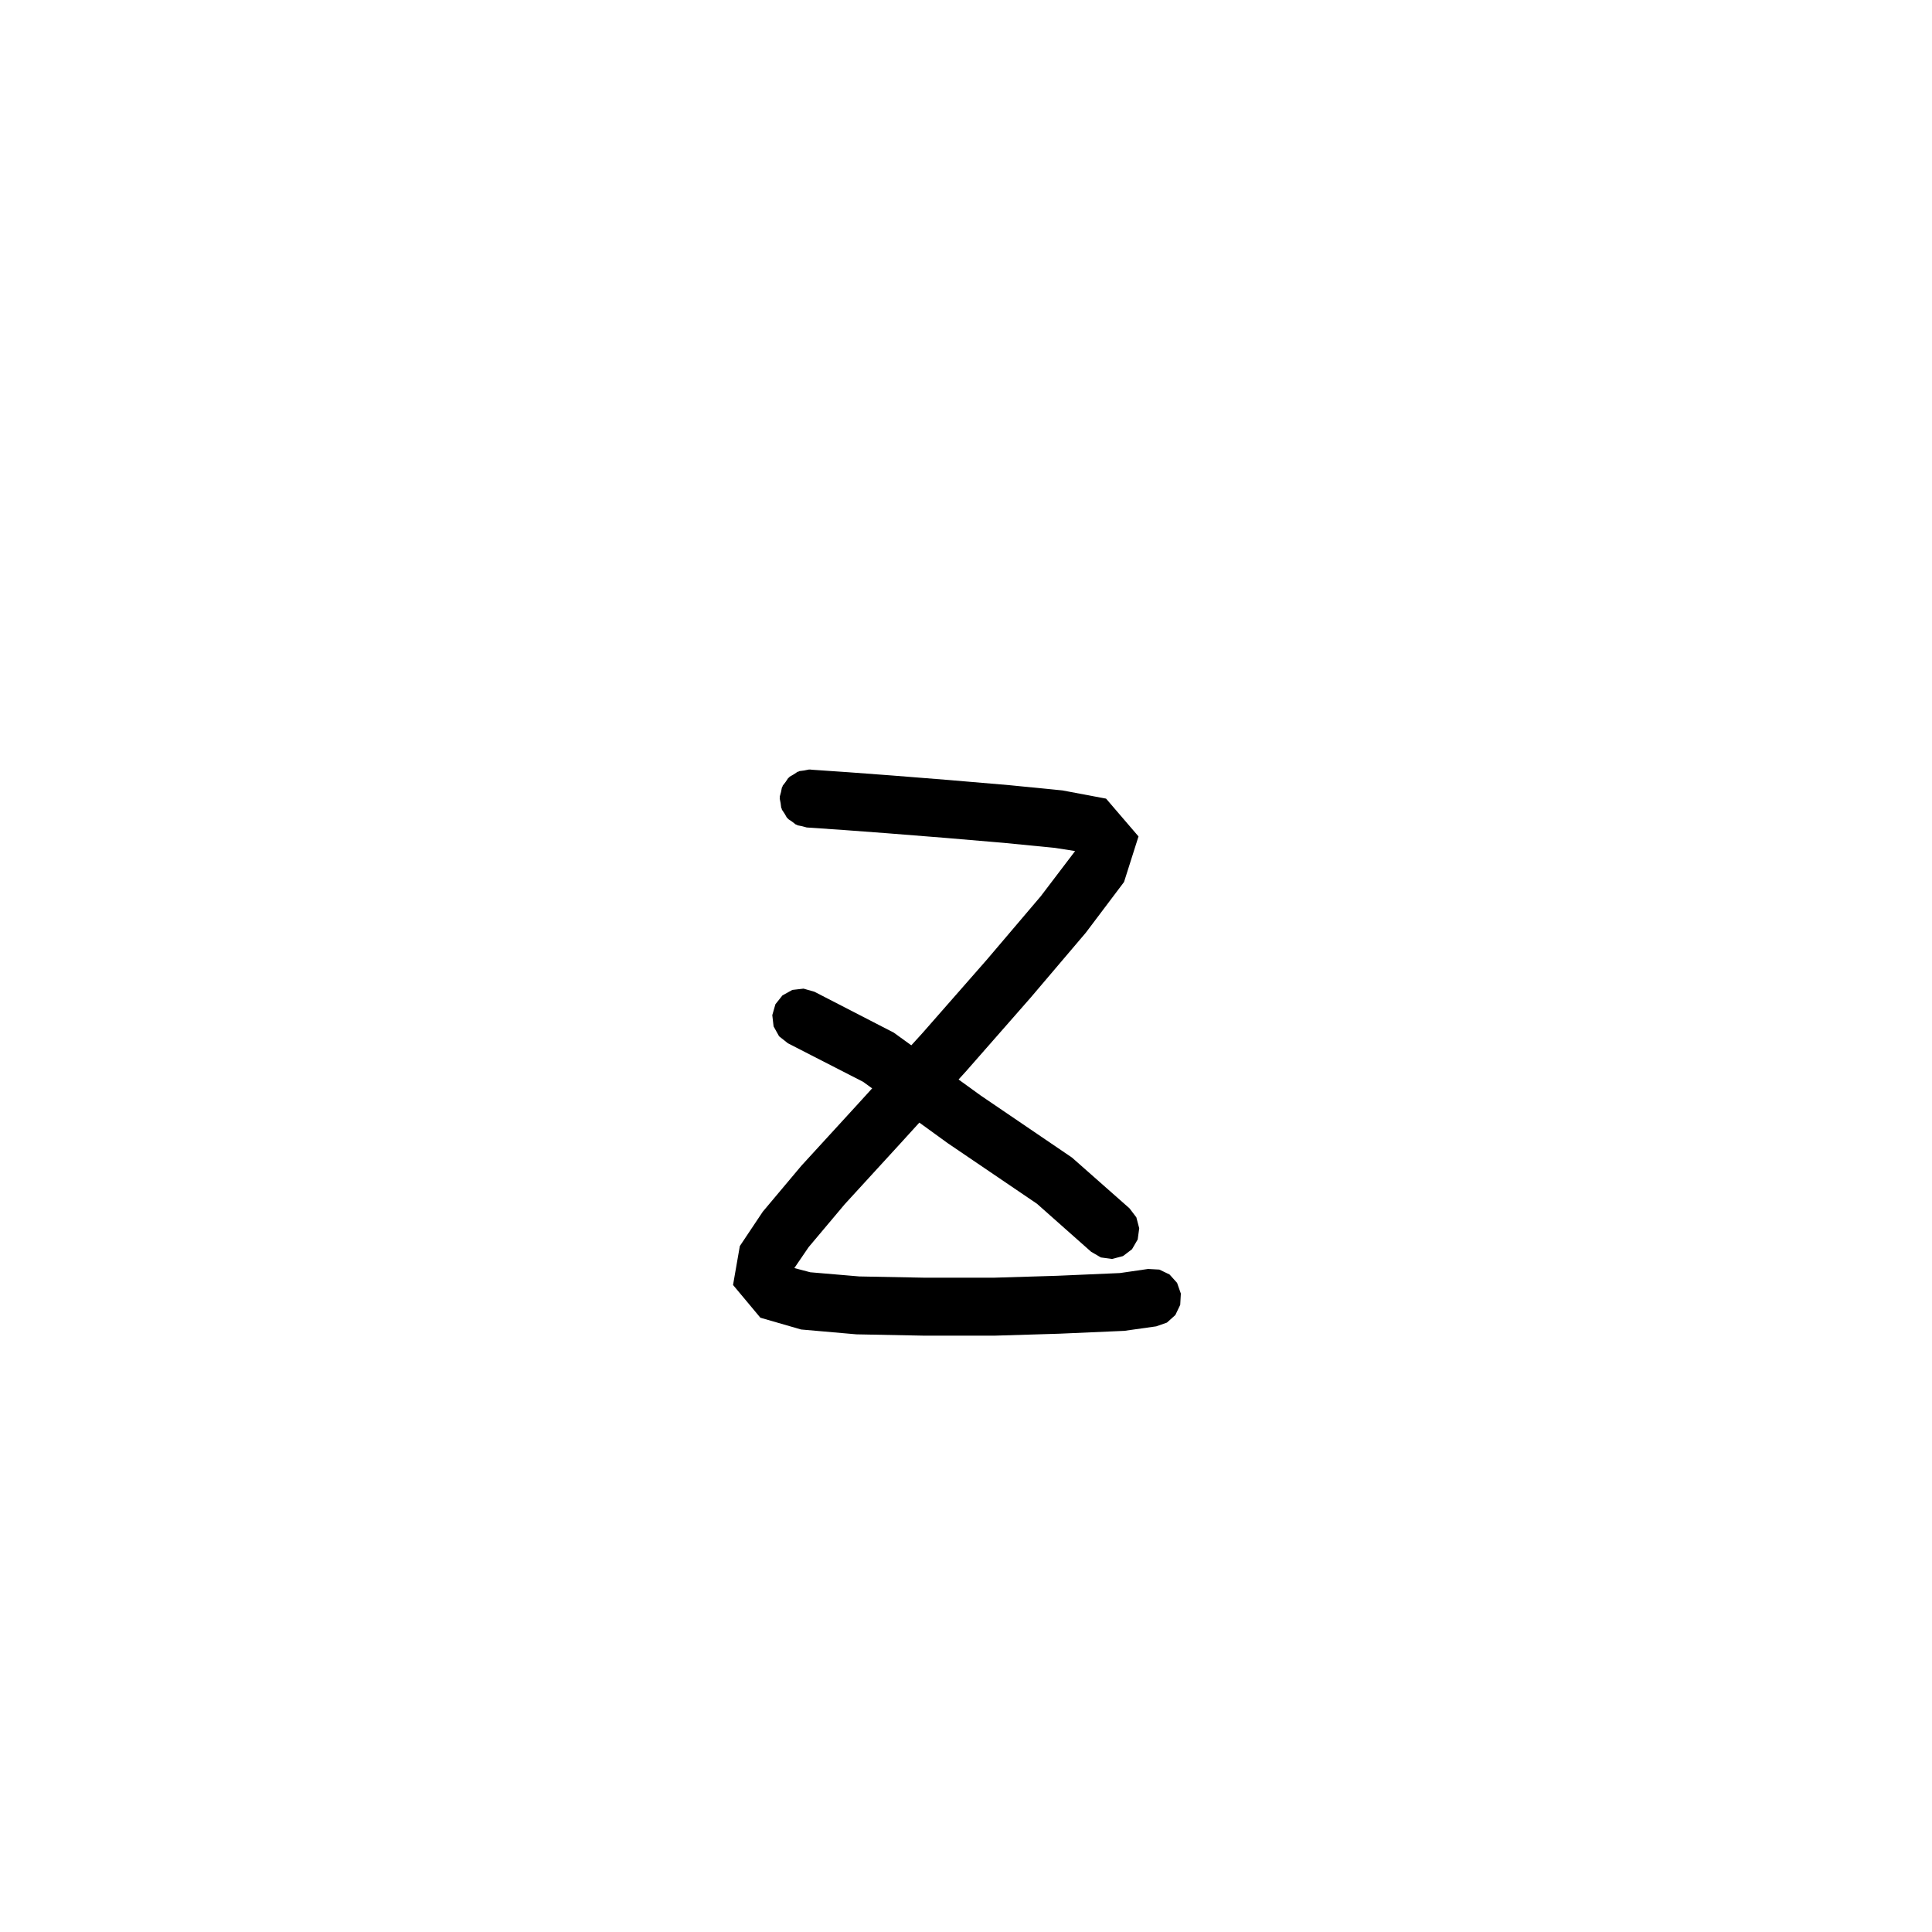
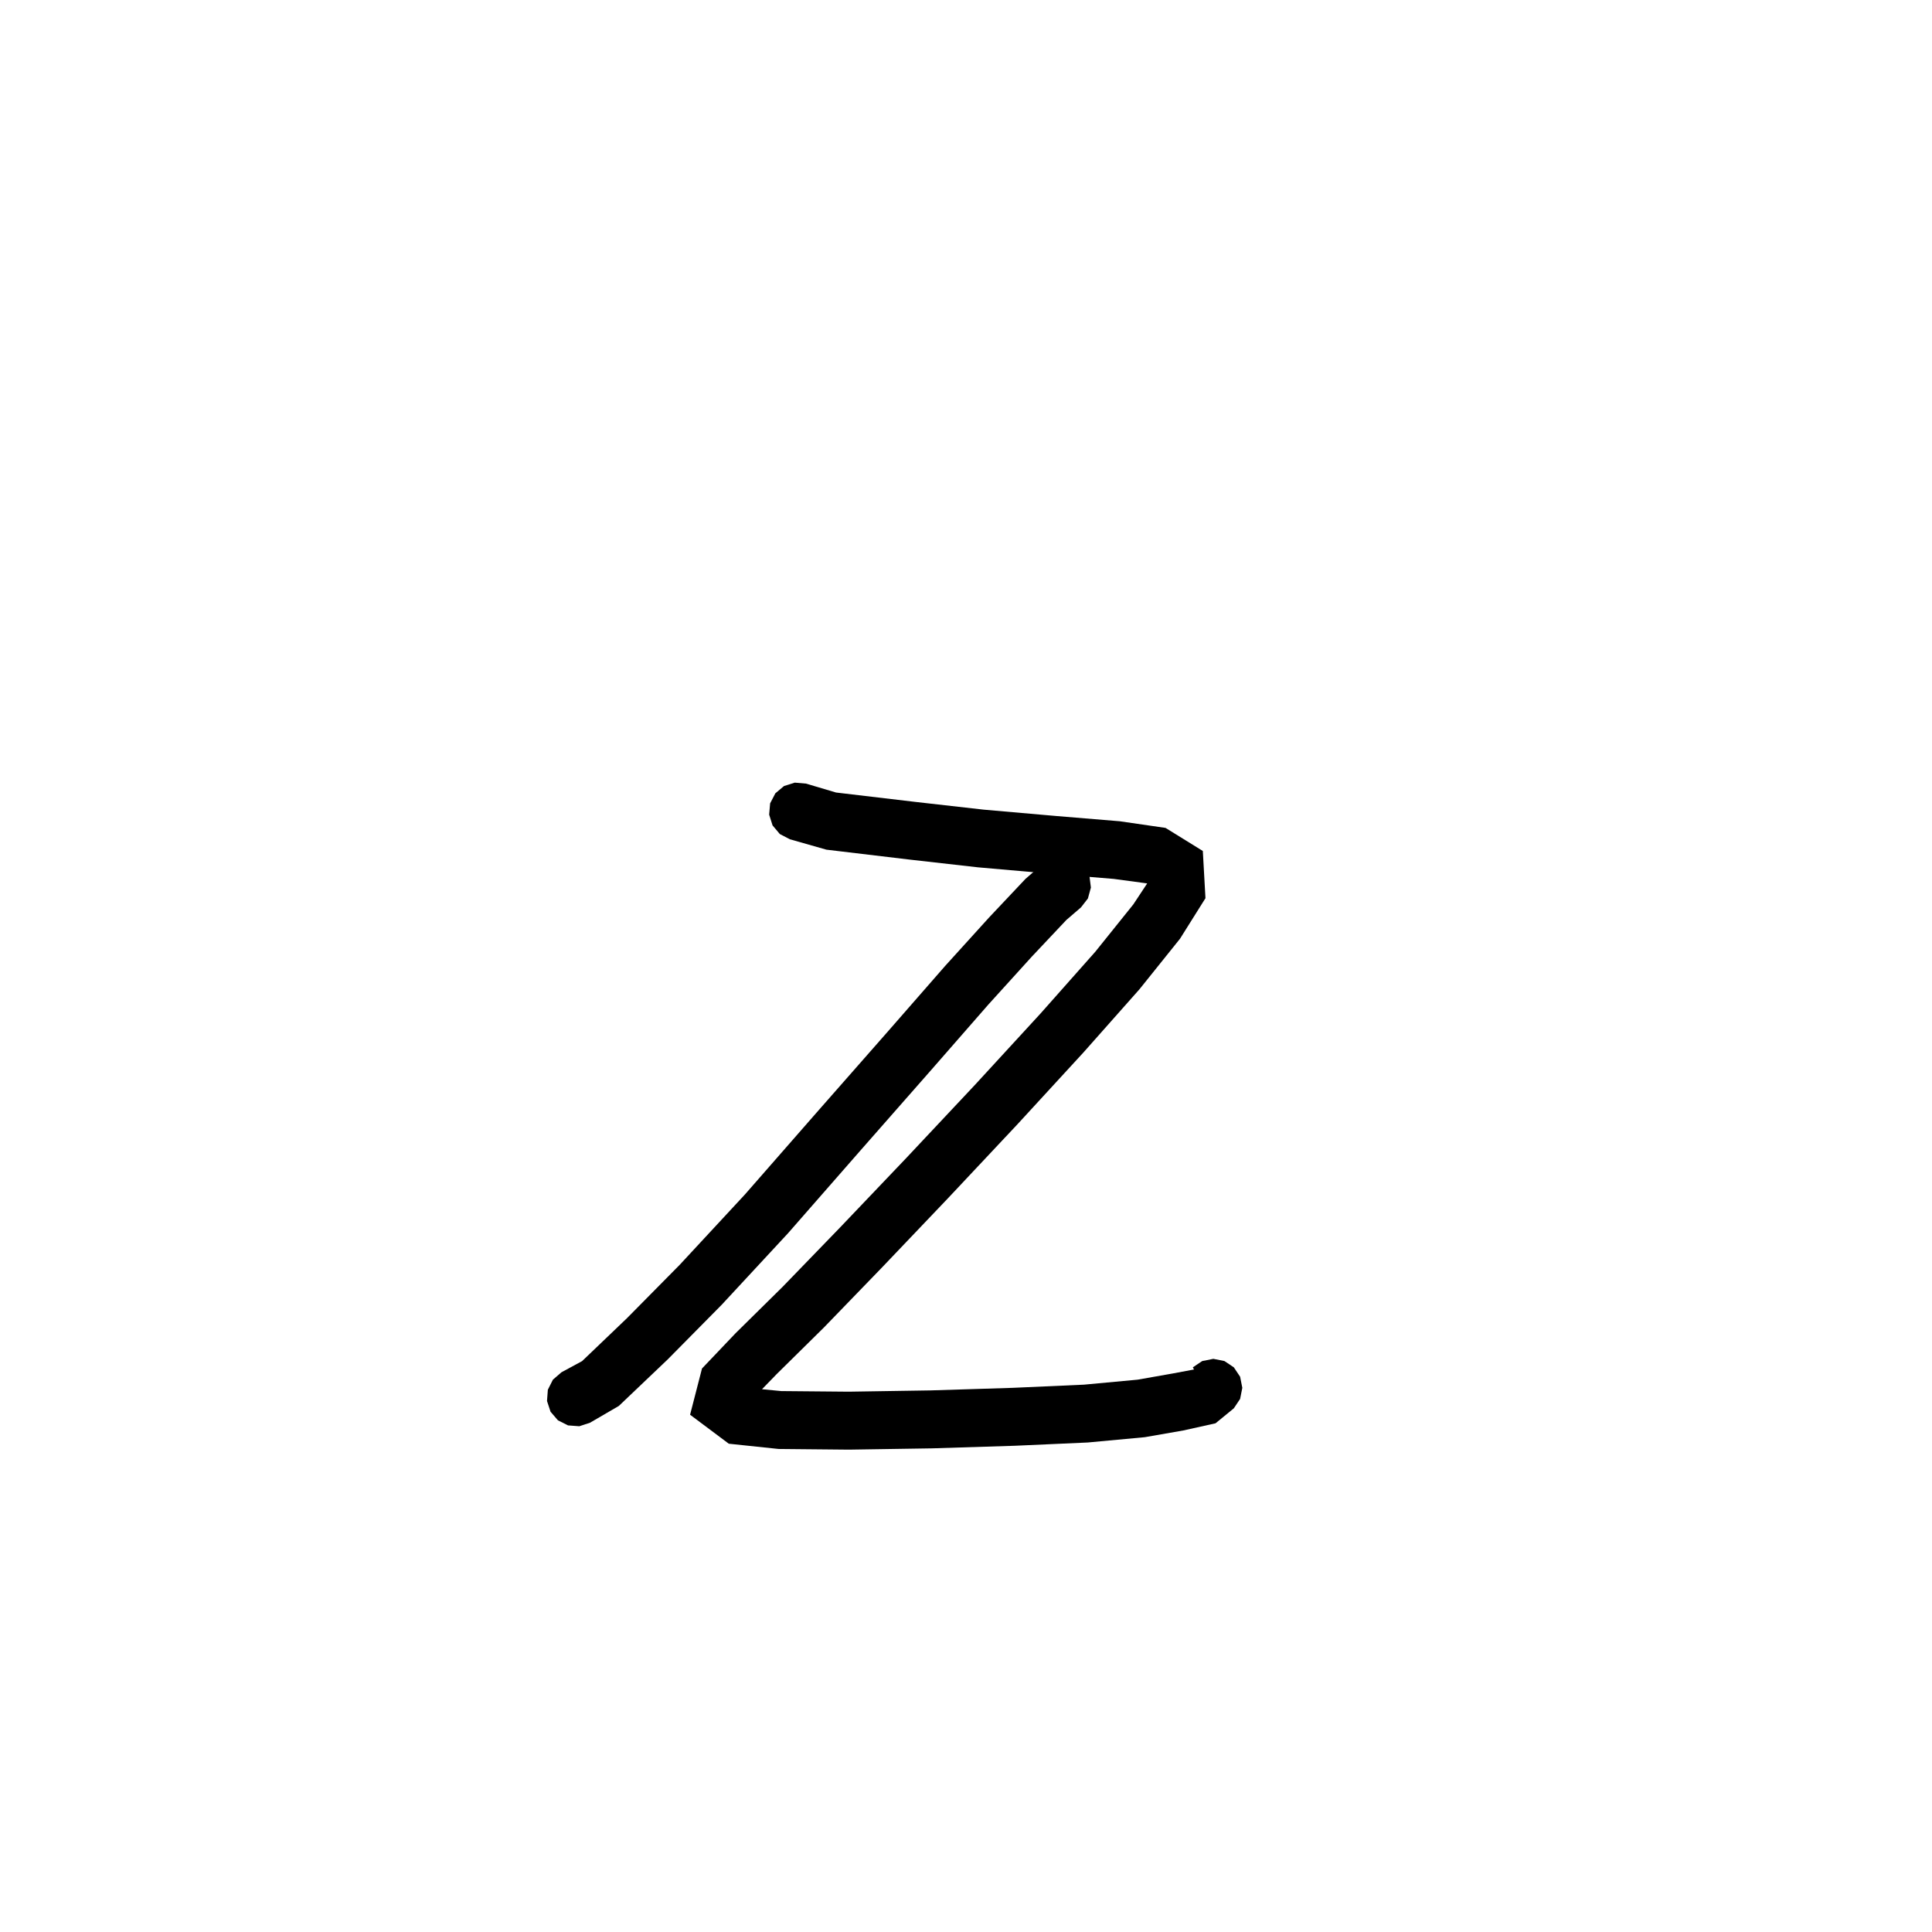
<svg xmlns="http://www.w3.org/2000/svg" viewBox="0 0 300 300" width="300" height="300">
-   <path d="M 125.906 119.5 L 125.573 119.5 L 123.851 119.843 L 122.391 120.818 L 121.415 122.278 L 121.073 124 L 121.415 125.722 L 122.391 127.182 L 123.851 128.157 L 125.573 128.5 L 125.906 128.5 L 127.628 128.157 L 129.088 127.182 L 130.064 125.722 L 130.406 124 L 130.064 122.278 L 129.088 120.818 L 127.628 119.843 Z M 125.265 128.489 L 131.084 128.888 L 137.759 129.387 L 146.537 130.085 L 155.897 130.881 L 163.824 131.662 L 168.462 132.389 L 167.826 130.72 L 166.874 132.242 L 161.61 139.167 L 153.202 149.057 L 143.25 160.402 L 133.182 171.467 L 124.435 181.019 L 118.448 188.146 L 114.881 193.488 L 113.826 199.531 L 118.071 204.613 L 124.394 206.443 L 132.986 207.195 L 143.464 207.4 L 154.471 207.4 L 164.473 207.097 L 174.578 206.654 L 179.543 205.955 L 181.199 205.372 L 182.506 204.2 L 183.265 202.617 L 183.361 200.864 L 182.778 199.207 L 181.606 197.9 L 180.023 197.141 L 178.27 197.045 L 173.901 197.679 L 164.14 198.103 L 154.341 198.4 L 143.549 198.4 L 133.426 198.205 L 125.819 197.557 L 122.142 196.587 L 122.587 197.469 L 122.931 197.512 L 125.565 193.654 L 131.178 186.981 L 139.83 177.533 L 149.962 166.398 L 160.011 154.943 L 168.602 144.833 L 174.539 136.958 L 176.787 129.88 L 171.75 124.011 L 164.988 122.738 L 156.716 121.919 L 147.276 121.115 L 138.454 120.413 L 131.729 119.912 L 125.881 119.511 L 124.139 119.734 L 122.616 120.608 L 121.543 121.998 L 121.083 123.692 L 121.307 125.434 L 122.181 126.957 L 123.57 128.03 Z" fill="black" fill-rule="nonzero" />
-   <path d="M 122.349 162.002 L 134.023 167.984 L 147.123 177.484 L 161.022 186.92 L 169.425 194.37 L 170.941 195.255 L 172.681 195.492 L 174.379 195.044 L 175.777 193.982 L 176.661 192.465 L 176.898 190.725 L 176.451 189.027 L 175.388 187.63 L 166.457 179.747 L 152.29 170.116 L 138.79 160.35 L 126.463 153.998 L 124.775 153.515 L 123.03 153.715 L 121.496 154.568 L 120.404 155.943 L 119.921 157.631 L 120.122 159.376 L 120.974 160.911 Z" fill="black" fill-rule="nonzero" />
+   <path d="M 122.652 130.322 L 128.325 131.937 L 141.187 133.47 L 151.858 134.678 L 163.324 135.684 L 172.934 136.475 L 178.63 137.244 L 179.239 137.061 L 178.828 136.129 L 175.983 140.432 L 170.077 147.786 L 161.568 157.383 L 151.41 168.437 L 140.637 179.908 L 130.46 190.584 L 121.505 199.837 L 114.211 207.031 L 109.006 212.5 L 107.156 219.678 L 113.168 224.179 L 120.902 224.995 L 131.825 225.1 L 144.712 224.899 L 157.575 224.497 L 168.901 223.99 L 177.768 223.165 L 183.743 222.122 L 188.744 221.011 L 191.588 218.682 L 192.564 217.222 L 192.906 215.5 L 192.564 213.778 L 191.588 212.318 L 190.128 211.343 L 188.406 211 L 186.684 211.343 L 185.224 212.318 L 185.402 212.655 L 182.07 213.278 L 176.644 214.235 L 168.311 215.01 L 157.238 215.503 L 144.501 215.901 L 131.787 216.1 L 121.311 216.005 L 115.244 215.421 L 115.656 216.722 L 116.206 217.9 L 120.601 213.369 L 127.908 206.163 L 136.952 196.816 L 147.175 186.092 L 158.003 174.563 L 168.245 163.417 L 176.935 153.614 L 183.23 145.768 L 187.184 139.471 L 186.774 132.139 L 180.983 128.556 L 173.879 127.525 L 164.089 126.716 L 152.754 125.722 L 142.226 124.53 L 129.821 123.063 L 125.161 121.678 L 123.412 121.527 L 121.738 122.057 L 120.394 123.187 L 119.585 124.745 L 119.434 126.495 L 119.963 128.169 L 121.093 129.512 Z" fill="black" fill-rule="nonzero" />
+   <path d="M 161.959 134.099 L 159.224 136.485 L 153.599 142.449 L 146.741 150.013 L 137.722 160.334 L 126.823 172.733 L 115.66 185.491 L 105.55 196.394 L 97.348 204.694 L 90.387 211.353 L 87.192 213.082 L 85.861 214.228 L 85.07 215.796 L 84.94 217.547 L 85.489 219.214 L 86.634 220.545 L 88.202 221.336 L 89.953 221.467 L 91.621 220.918 L 96.093 218.313 L 103.664 211.106 L 112.063 202.606 L 122.352 191.509 L 133.59 178.667 L 144.49 166.266 L 153.472 155.987 L 160.214 148.551 L 165.588 142.849 L 167.853 140.901 L 168.93 139.514 L 169.395 137.821 L 169.176 136.079 L 168.307 134.553 L 166.92 133.476 L 165.227 133.011 L 163.485 133.23 Z" fill="black" fill-rule="nonzero" />
</svg>
